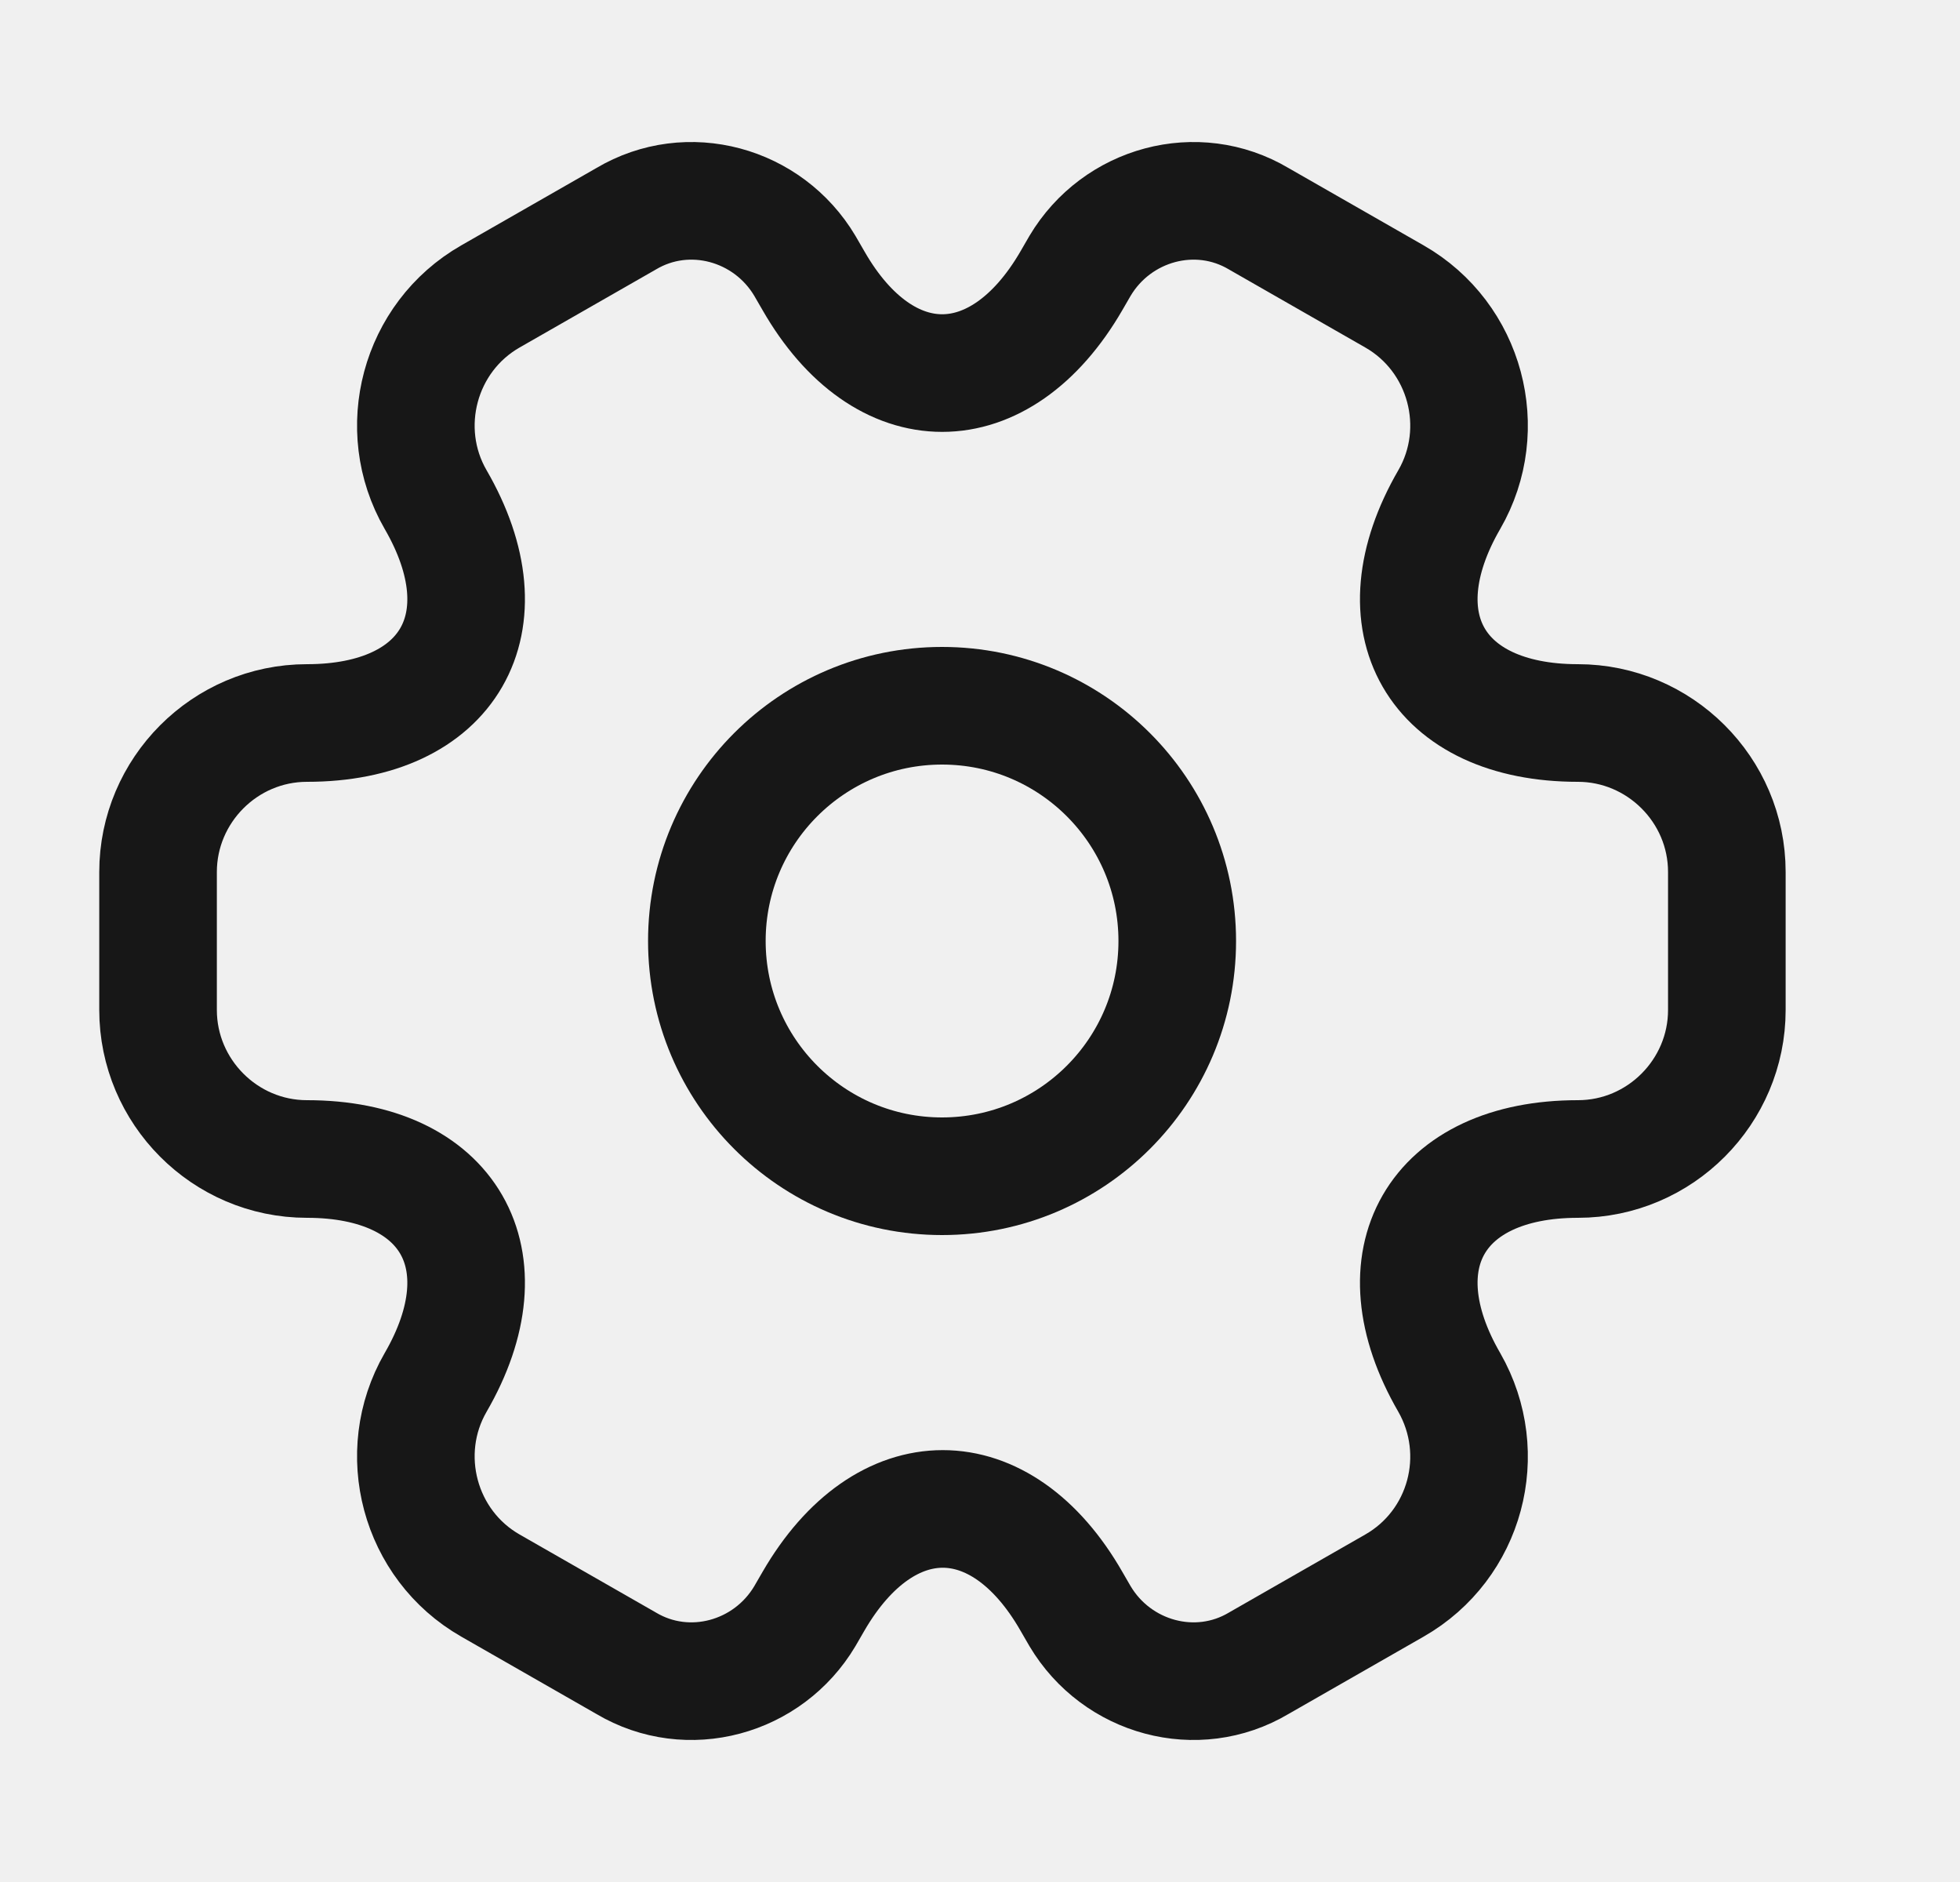
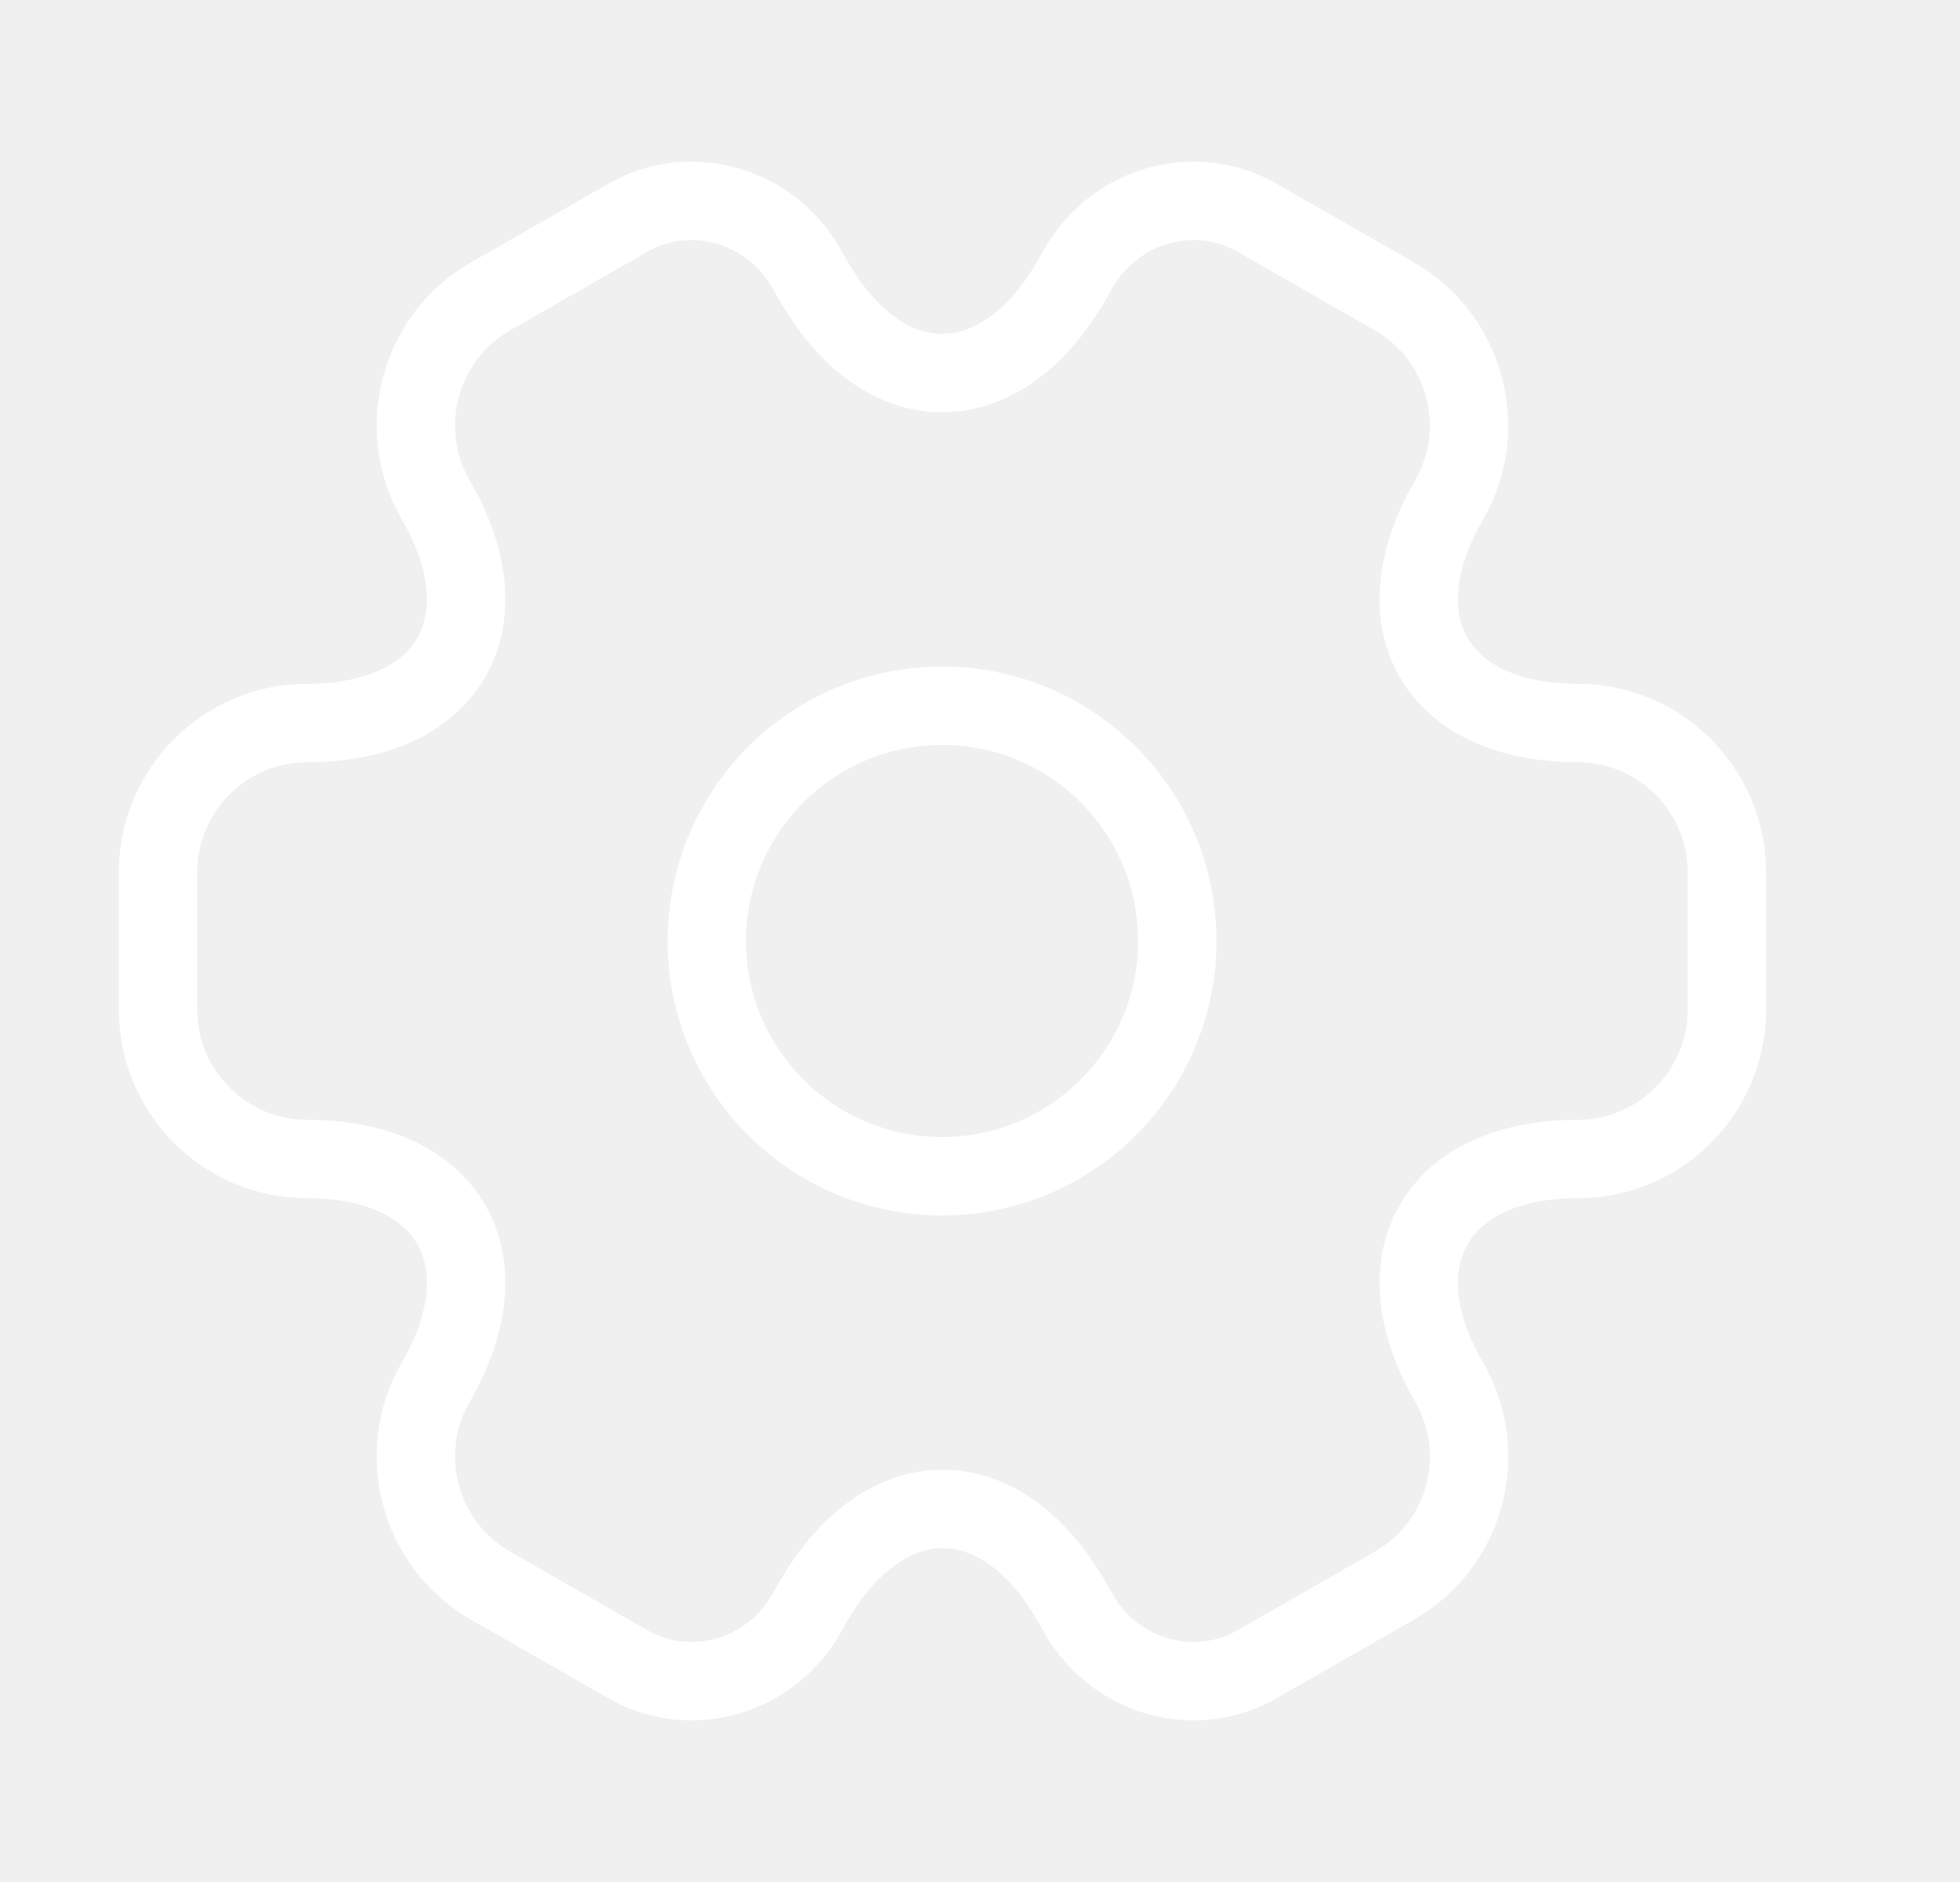
<svg xmlns="http://www.w3.org/2000/svg" width="25" height="24" viewBox="0 0 25 24" fill="none">
-   <path d="M12.016 15C13.672 15 15.016 13.657 15.016 12C15.016 10.343 13.672 9 12.016 9C10.359 9 9.016 10.343 9.016 12C9.016 13.657 10.359 15 12.016 15Z" stroke="#171717" stroke-width="1.5" stroke-miterlimit="10" stroke-linecap="round" stroke-linejoin="round" />
-   <path d="M2.016 12.88V11.12C2.016 10.08 2.866 9.22 3.916 9.22C5.726 9.22 6.466 7.94 5.556 6.37C5.036 5.47 5.346 4.3 6.256 3.78L7.986 2.79C8.776 2.32 9.796 2.6 10.266 3.39L10.376 3.58C11.276 5.15 12.756 5.15 13.666 3.58L13.776 3.39C14.246 2.6 15.266 2.32 16.056 2.79L17.786 3.78C18.696 4.3 19.006 5.47 18.486 6.37C17.576 7.94 18.316 9.22 20.126 9.22C21.166 9.22 22.026 10.07 22.026 11.12V12.88C22.026 13.92 21.176 14.78 20.126 14.78C18.316 14.78 17.576 16.06 18.486 17.63C19.006 18.54 18.696 19.7 17.786 20.22L16.056 21.21C15.266 21.68 14.246 21.4 13.776 20.61L13.666 20.42C12.766 18.85 11.286 18.85 10.376 20.42L10.266 20.61C9.796 21.4 8.776 21.68 7.986 21.21L6.256 20.22C5.346 19.7 5.036 18.53 5.556 17.63C6.466 16.06 5.726 14.78 3.916 14.78C2.866 14.78 2.016 13.92 2.016 12.88Z" stroke="#171717" stroke-width="1.5" stroke-miterlimit="10" stroke-linecap="round" stroke-linejoin="round" />
+   <path d="M12.016 15C13.672 15 15.016 13.657 15.016 12C15.016 10.343 13.672 9 12.016 9C10.359 9 9.016 10.343 9.016 12C9.016 13.657 10.359 15 12.016 15Z" stroke="#fff" strokeWidth="1.5" stroke-miterlimit="10" strokeLinecap="round" strokeLinejoin="round" />
+   <path d="M2.016 12.88V11.12C2.016 10.08 2.866 9.22 3.916 9.22C5.726 9.22 6.466 7.94 5.556 6.37C5.036 5.47 5.346 4.3 6.256 3.78L7.986 2.79C8.776 2.32 9.796 2.6 10.266 3.39L10.376 3.58C11.276 5.15 12.756 5.15 13.666 3.58L13.776 3.39C14.246 2.6 15.266 2.32 16.056 2.79L17.786 3.78C18.696 4.3 19.006 5.47 18.486 6.37C17.576 7.94 18.316 9.22 20.126 9.22C21.166 9.22 22.026 10.07 22.026 11.12V12.88C22.026 13.92 21.176 14.78 20.126 14.78C18.316 14.78 17.576 16.06 18.486 17.63C19.006 18.54 18.696 19.7 17.786 20.22L16.056 21.21C15.266 21.68 14.246 21.4 13.776 20.61L13.666 20.42C12.766 18.85 11.286 18.85 10.376 20.42L10.266 20.61C9.796 21.4 8.776 21.68 7.986 21.21L6.256 20.22C5.346 19.7 5.036 18.53 5.556 17.63C6.466 16.06 5.726 14.78 3.916 14.78C2.866 14.78 2.016 13.92 2.016 12.88Z" stroke="#fff" strokeWidth="1.5" stroke-miterlimit="10" strokeLinecap="round" strokeLinejoin="round" />
</svg>
